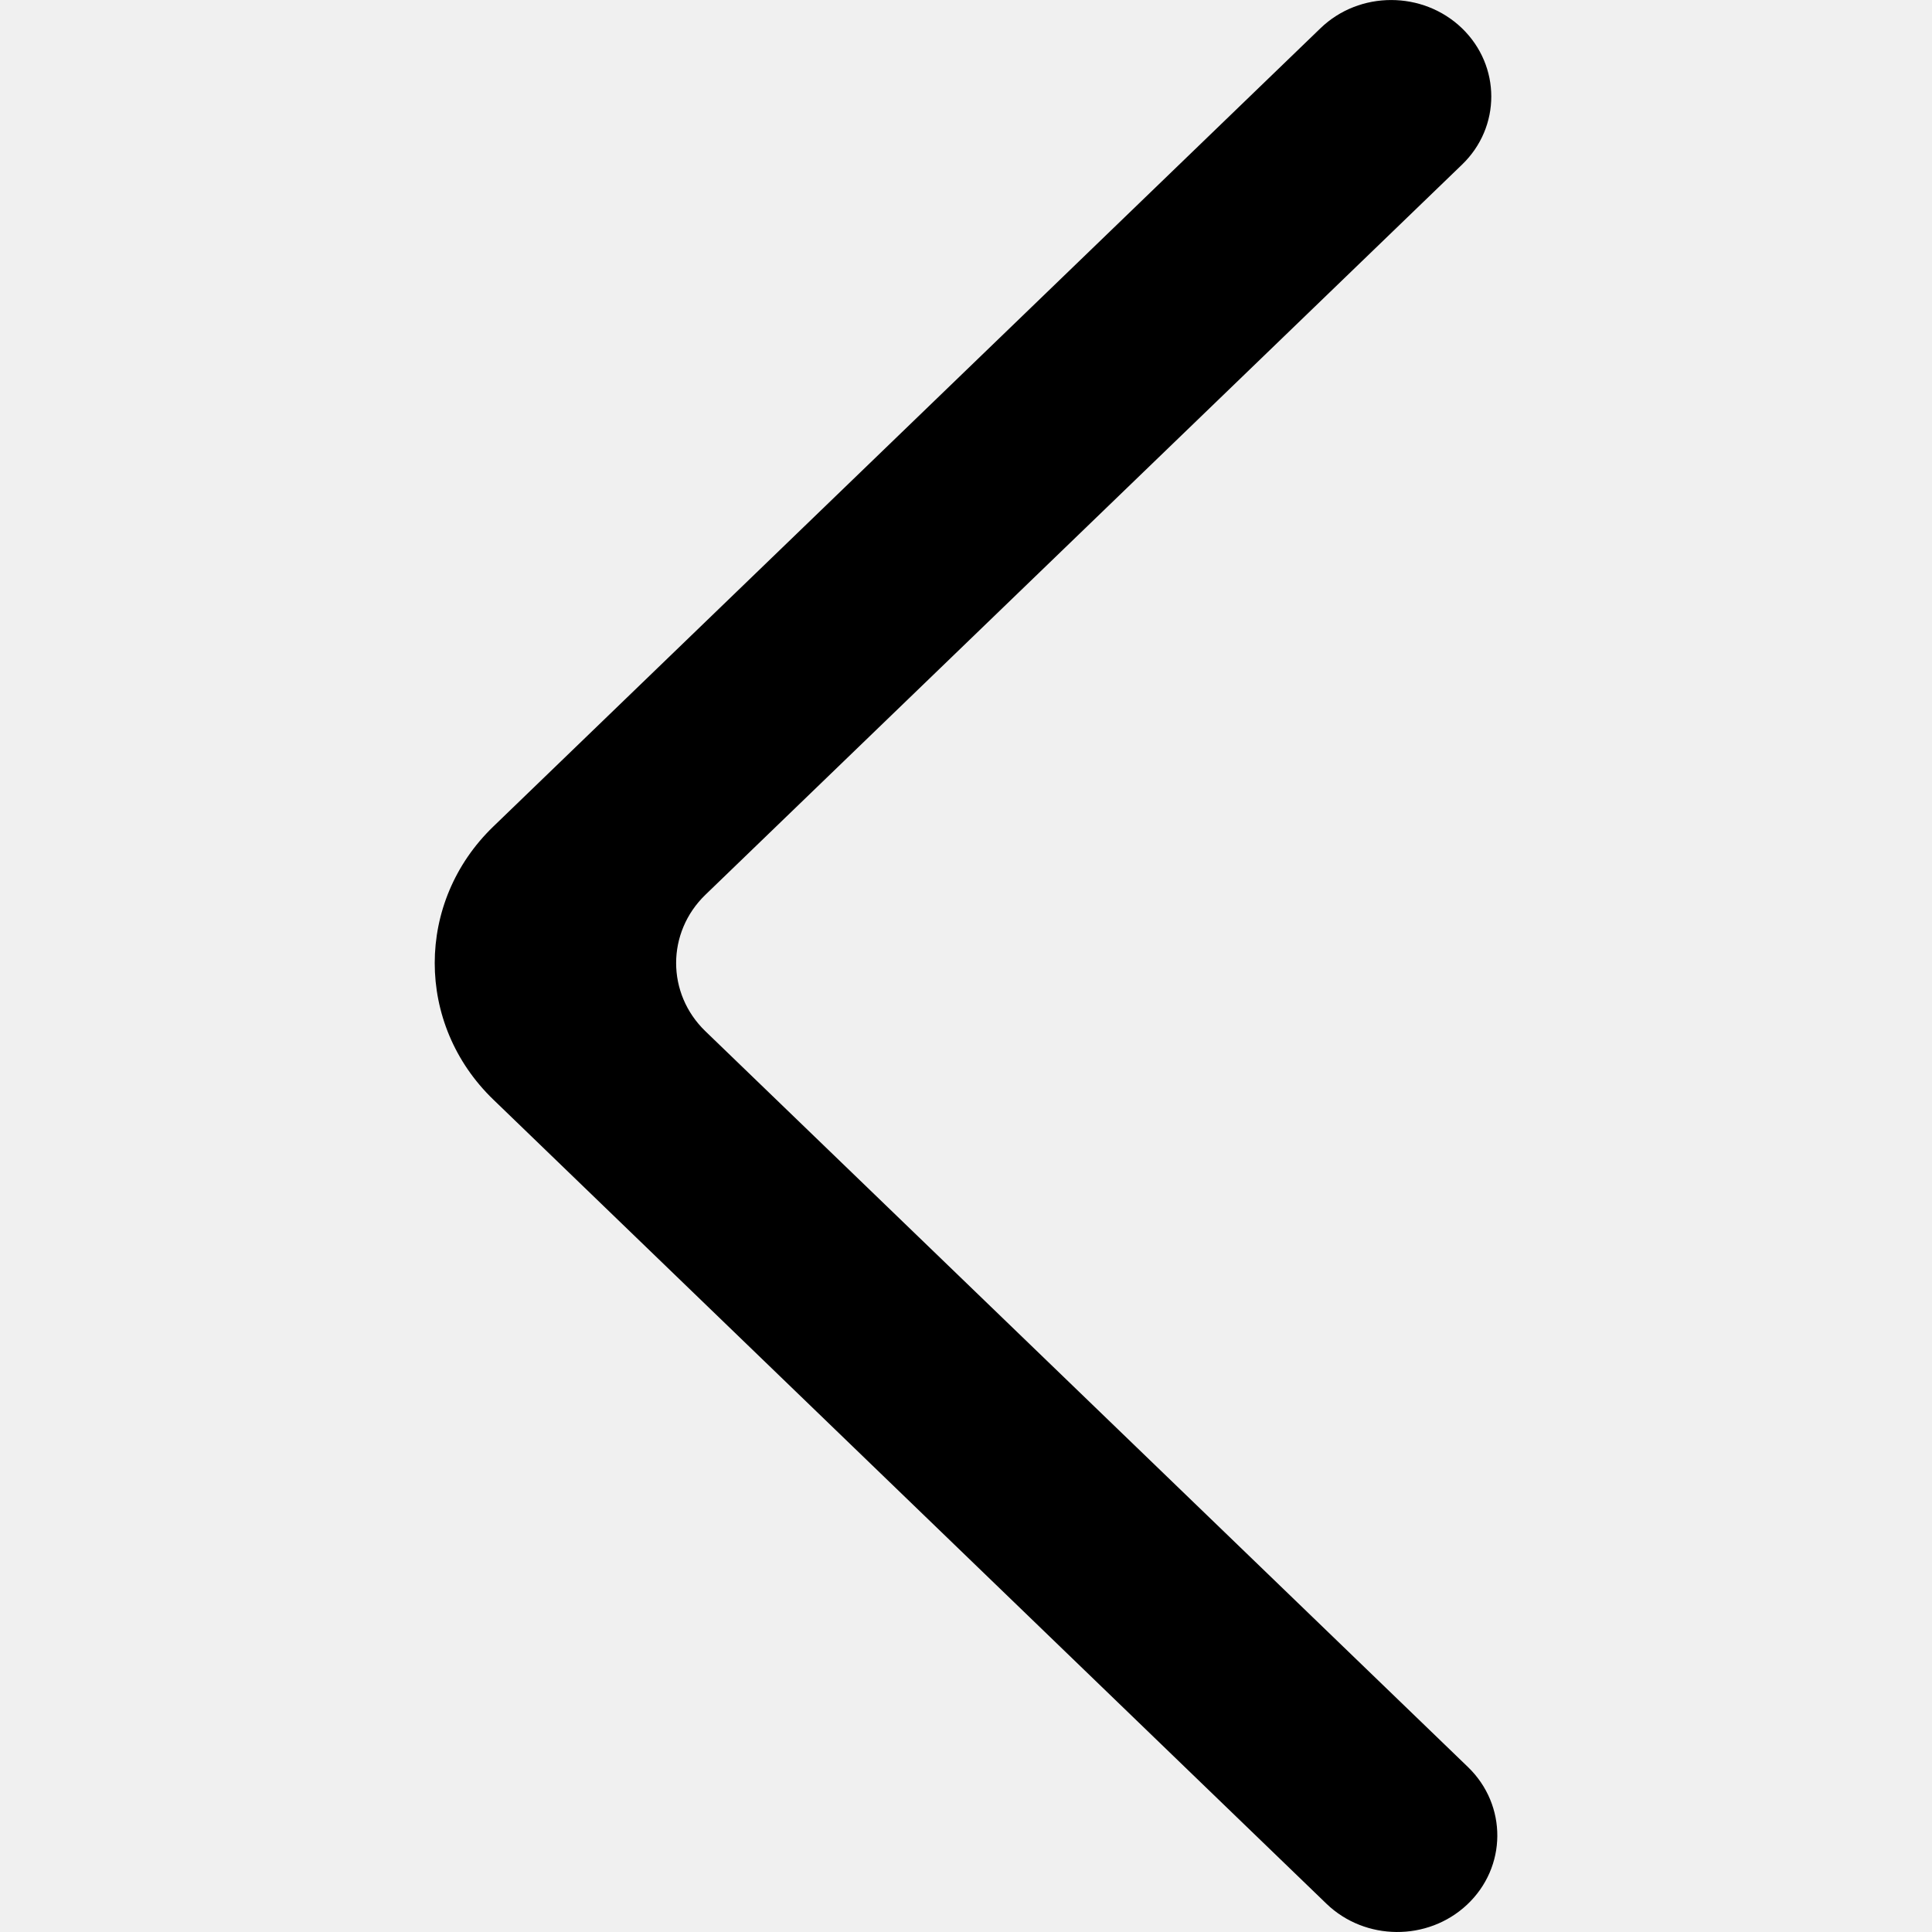
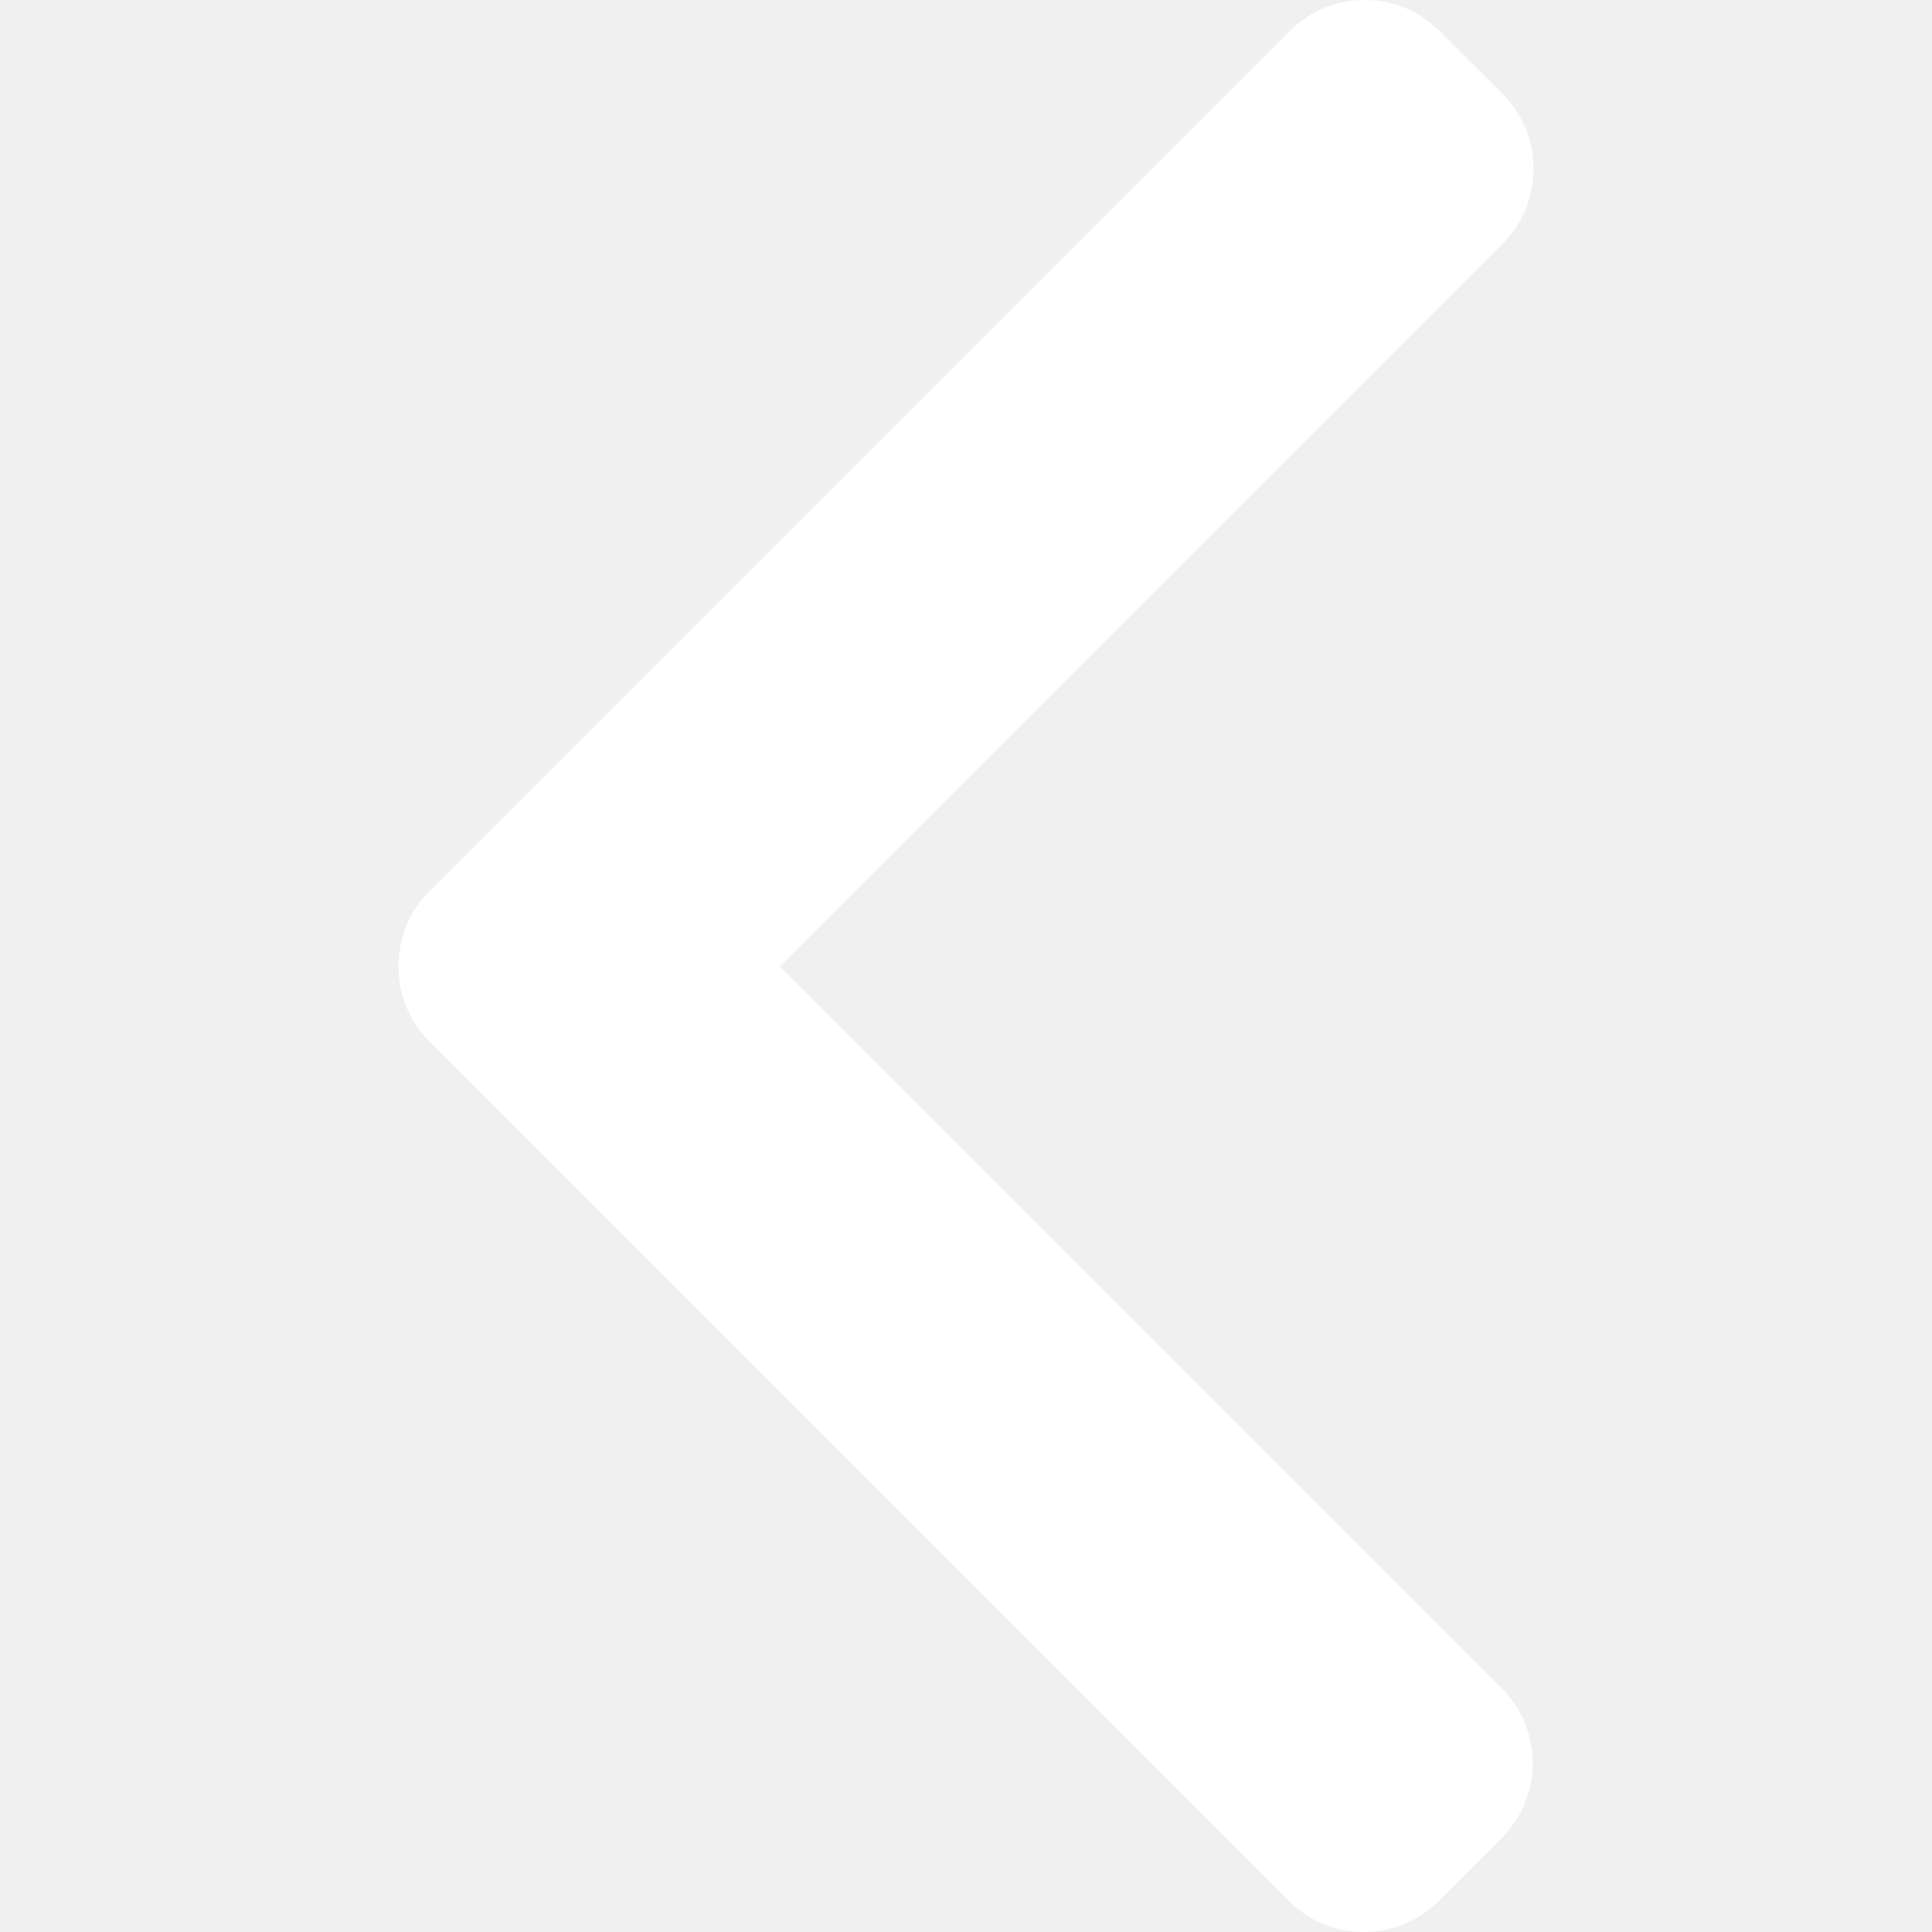
- <svg xmlns="http://www.w3.org/2000/svg" width="800px" height="800px" viewBox="-4.5 0 20 20" version="1.1">
-   <defs>
- 
- </defs>
-   <g id="Page-1" stroke="none" stroke-width="1" fill="none" fill-rule="evenodd">
-     <g id="Dribbble-Light-Preview" transform="translate(-345, -6679)" fill="#000000">
-       <g id="icons" transform="translate(56, 160)">
-         <path d="M299.634,6519.292 L299.634,6519.292 C299.229,6518.903 298.573,6518.903 298.17,6519.292 L289.607,6527.556 C288.798,6528.336 288.798,6529.603 289.607,6530.383 L298.232,6538.708 C298.632,6539.093 299.28,6539.098 299.686,6538.718 L299.686,6538.718 C300.101,6538.329 300.105,6537.688 299.697,6537.293 L291.803,6529.676 C291.398,6529.286 291.398,6528.653 291.803,6528.262 L299.634,6520.705 C300.039,6520.316 300.039,6519.683 299.634,6519.292" id="arrow_left-[#335]">
- 
- </path>
-       </g>
-     </g>
-   </g>
+ <svg xmlns="http://www.w3.org/2000/svg" width="15" height="15" viewBox="0 0 15 15" fill="none">
+   <path d="M6.055 7.503L11.667 1.891C11.821 1.737 11.906 1.531 11.906 1.311C11.906 1.092 11.821 0.886 11.667 0.731L11.175 0.24C11.021 0.085 10.814 0 10.595 0C10.375 0 10.169 0.085 10.014 0.24L3.333 6.921C3.178 7.076 3.093 7.283 3.094 7.503C3.093 7.724 3.178 7.93 3.333 8.085L10.008 14.76C10.163 14.915 10.369 15 10.588 15C10.808 15 11.014 14.915 11.169 14.76L11.66 14.269C11.98 13.949 11.98 13.428 11.66 13.108L6.055 7.503Z" fill="white" />
</svg>
